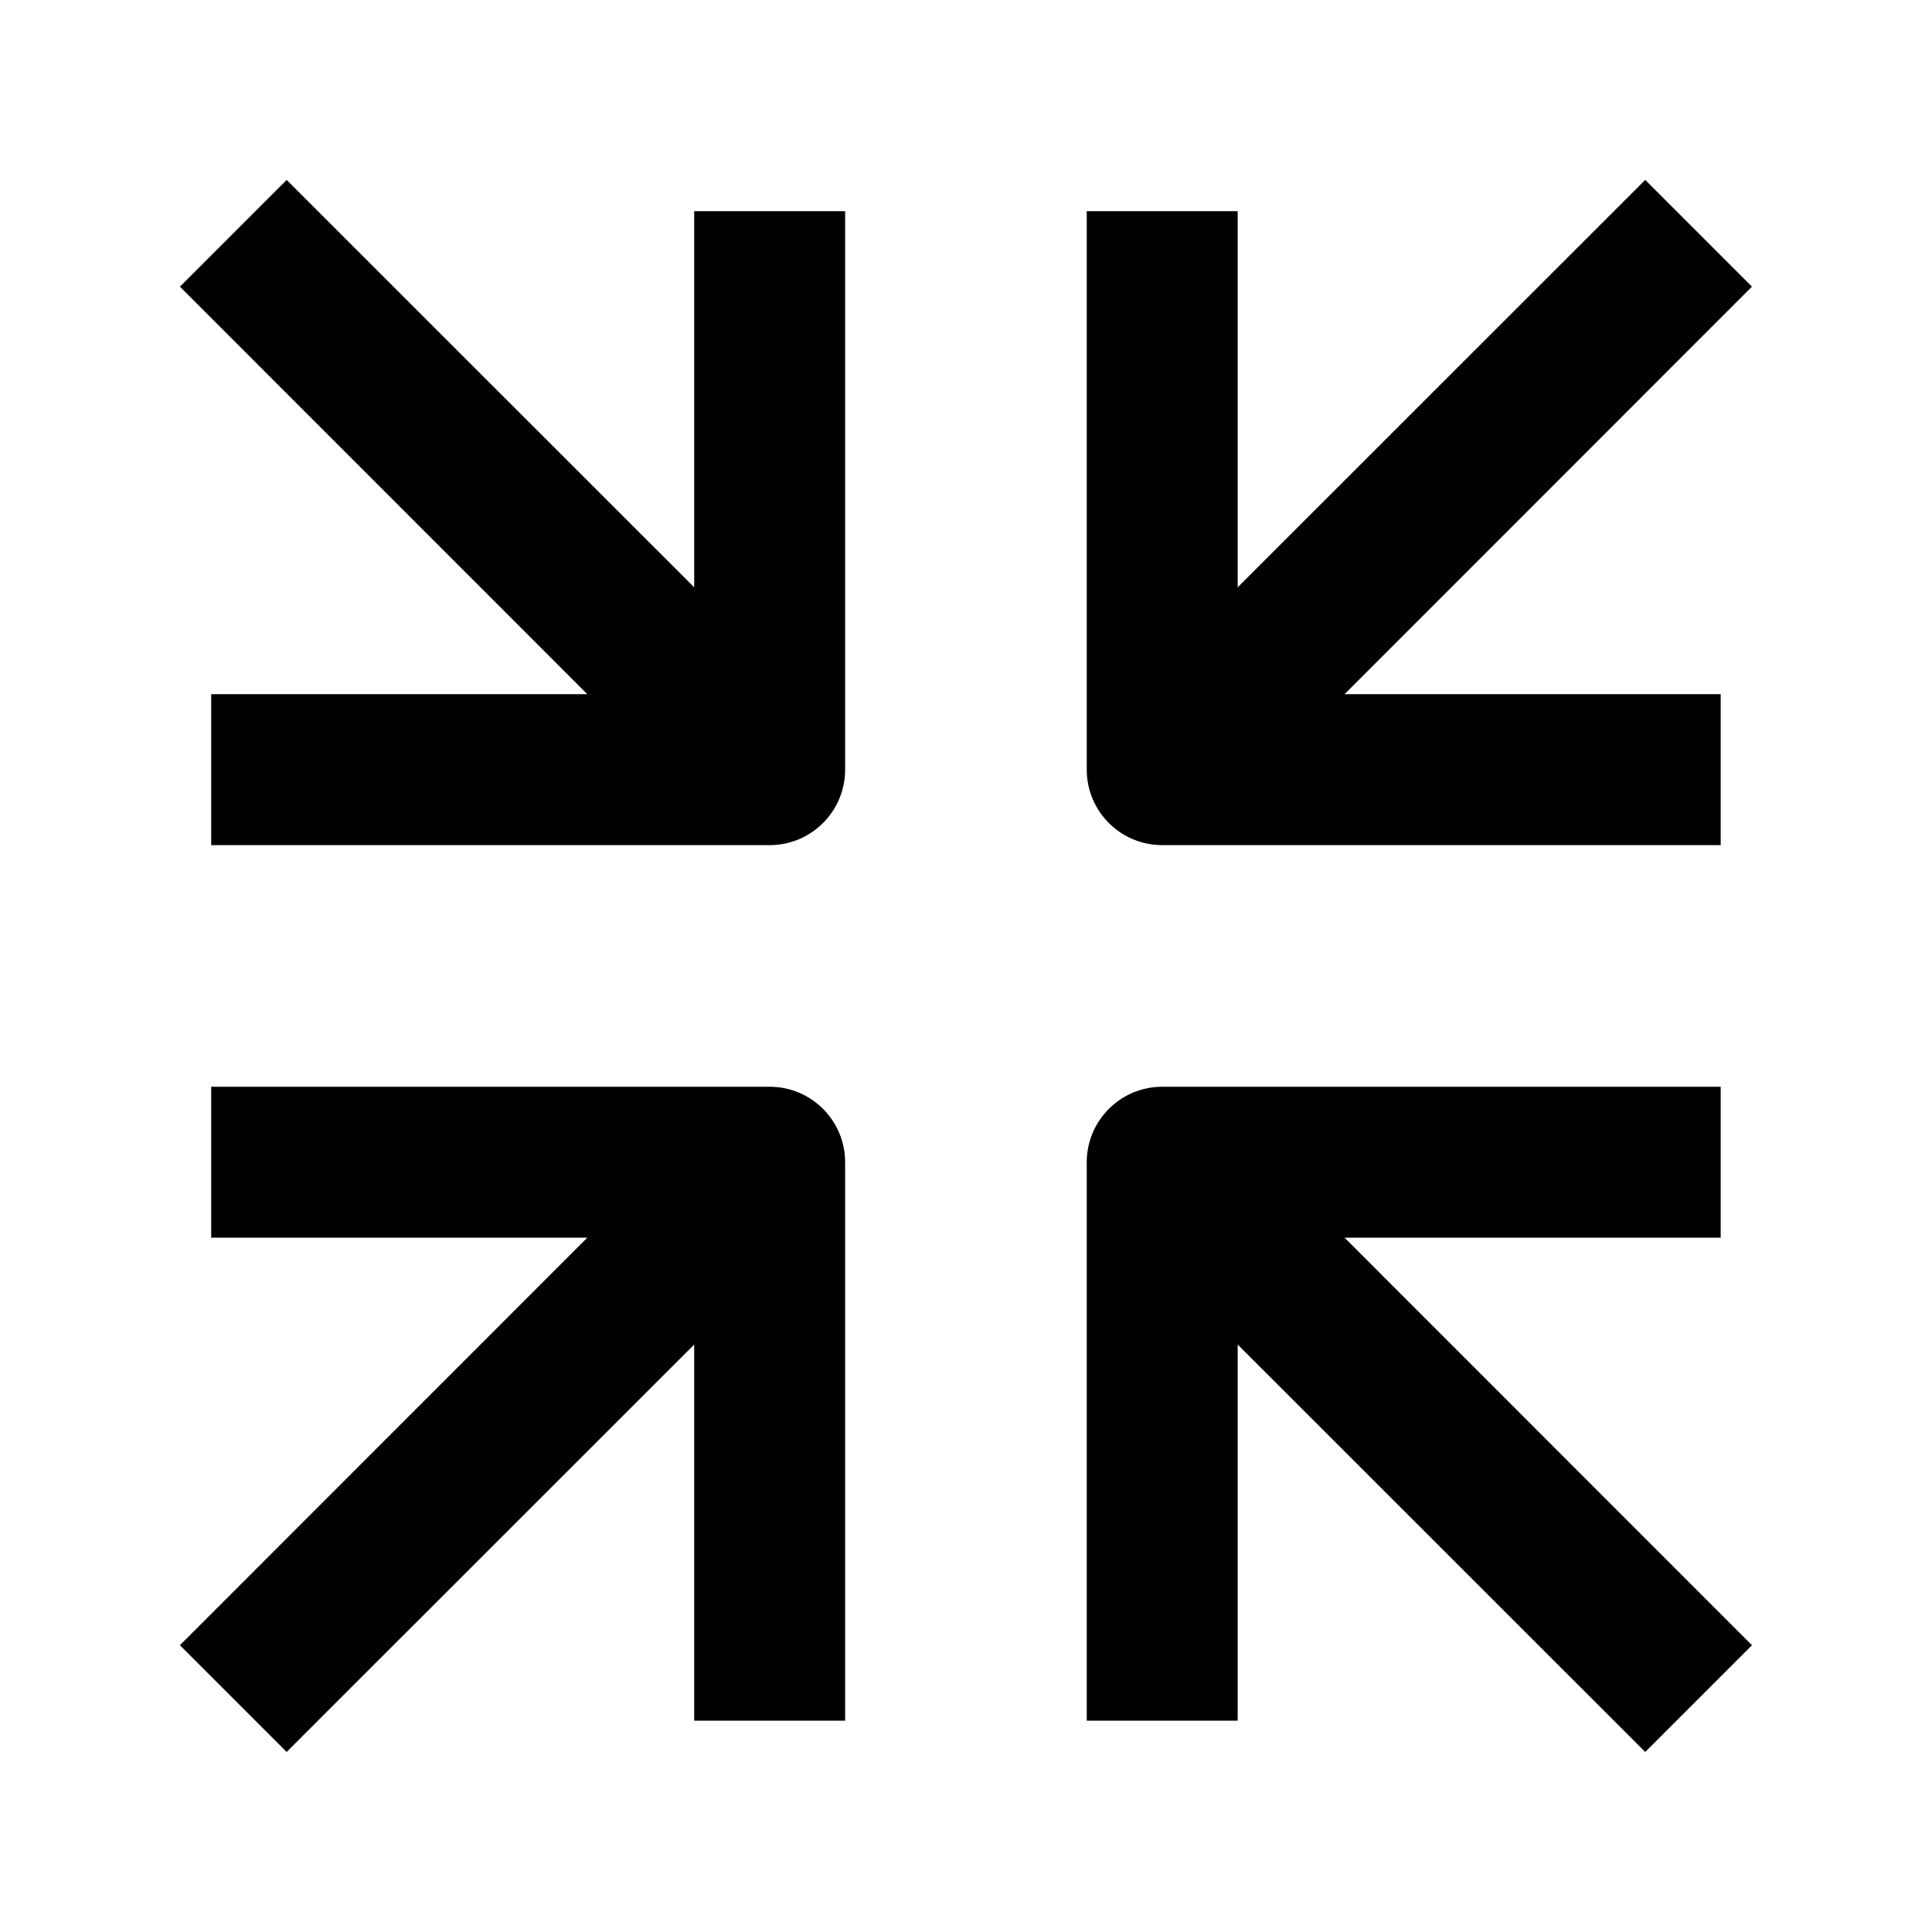
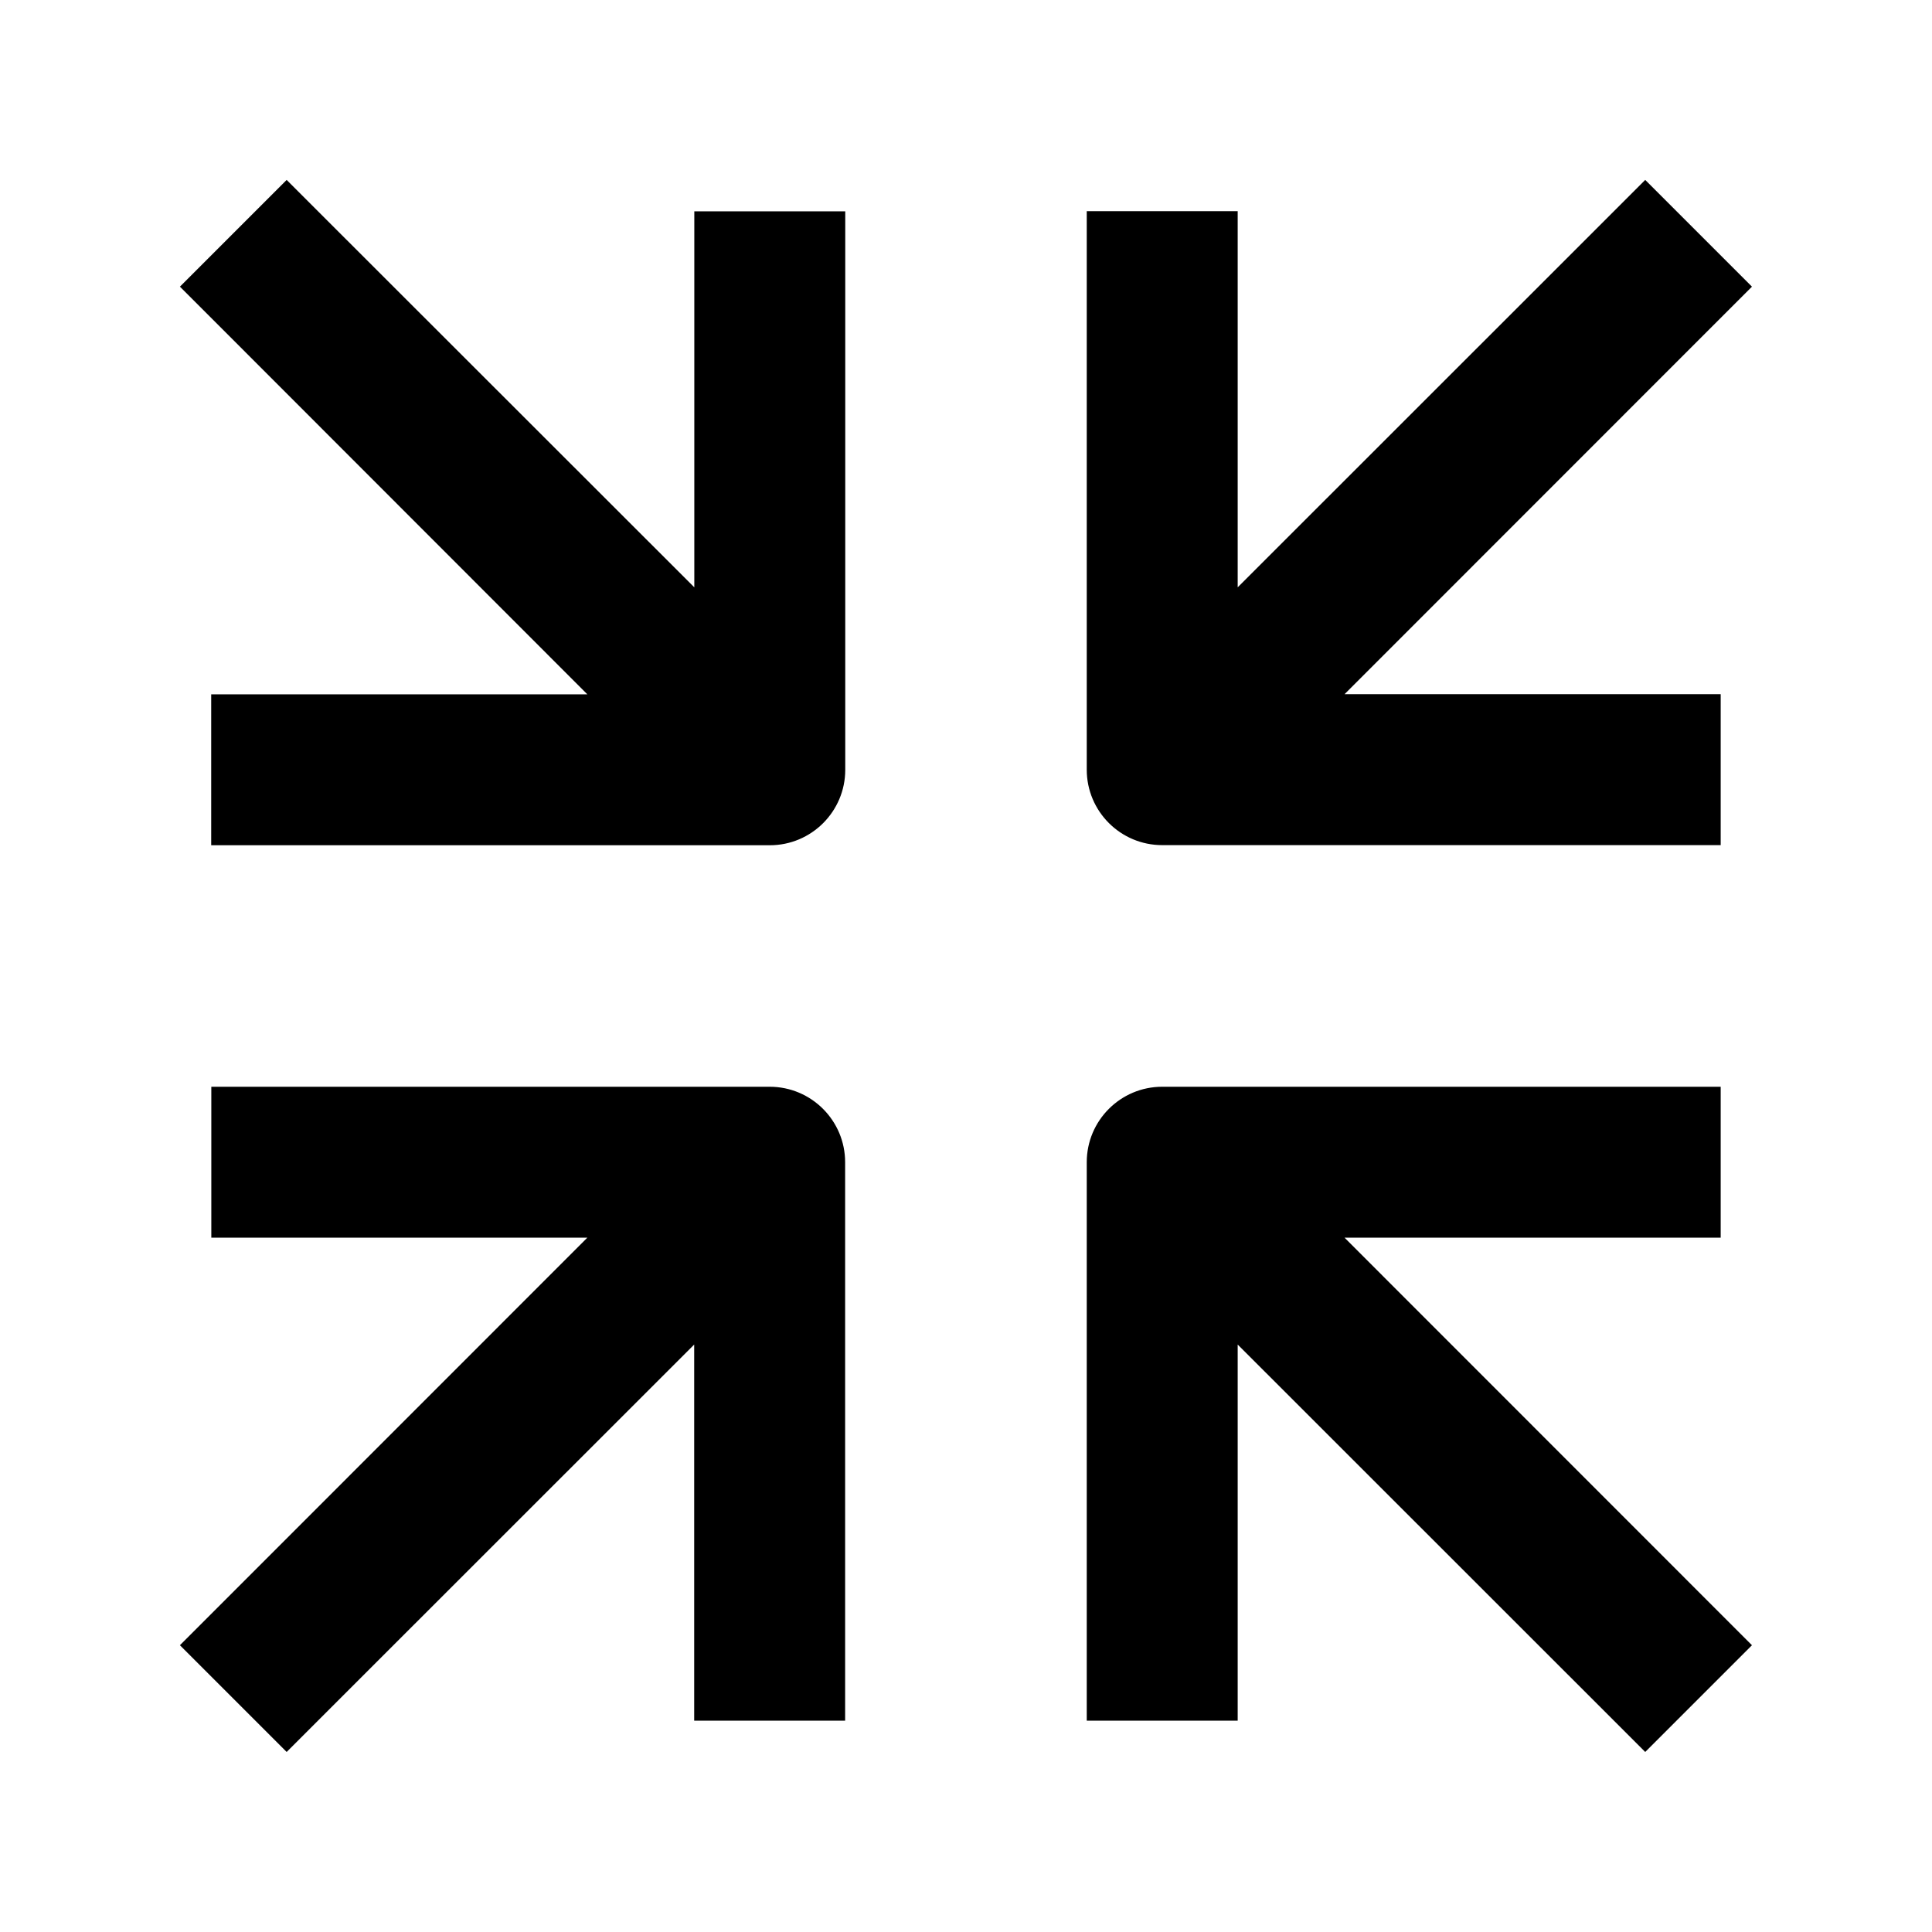
<svg xmlns="http://www.w3.org/2000/svg" width="16" height="16" viewBox="0 0 16 16">
-   <path d="M6.374 9C6.719 9 6.999 9.28 6.999 9.625V14.25H5.749V11.135L2.816 14.067L2.374 14.509L1.49 13.625L1.932 13.183L4.864 10.25H1.749V9H6.374ZM14.25 10.25H11.135L14.067 13.183L14.509 13.625L13.625 14.509L13.183 14.067L10.25 11.135V14.25H9V9.625C9 9.28 9.28 9 9.625 9H14.25V10.25ZM2.816 1.932L5.749 4.864V1.749H6.999V6.374C6.999 6.719 6.719 6.999 6.374 6.999H1.749V5.749H4.864L1.932 2.816L1.49 2.374L2.374 1.49L2.816 1.932ZM14.509 2.374L14.067 2.816L11.135 5.749H14.25V6.999H9.625C9.28 6.999 9 6.719 9 6.374V1.749H10.25V4.864L13.183 1.932L13.625 1.49L14.509 2.374Z" />
+   <path d="M6.374 9c.345 0 .625.28.625.625v4.625h-1.25v-3.115l-2.933 2.932-.442.442-.884-.884.442-.442 2.932-2.933H1.75V9zm7.876 1.25h-3.115l2.932 2.933.442.442-.884.884-.442-.442-2.933-2.932v3.115H9V9.625C9 9.28 9.28 9 9.625 9h4.625zM2.816 1.932 5.75 4.864V1.75H7v4.625C7 6.72 6.72 7 6.375 7H1.749V5.75h3.115L1.932 2.816l-.442-.442.884-.884zm11.693.442-.442.442-2.932 2.933h3.115v1.25H9.625A.625.625 0 0 1 9 6.374V1.749h1.25v3.115l2.933-2.932.442-.442z" />
</svg>
